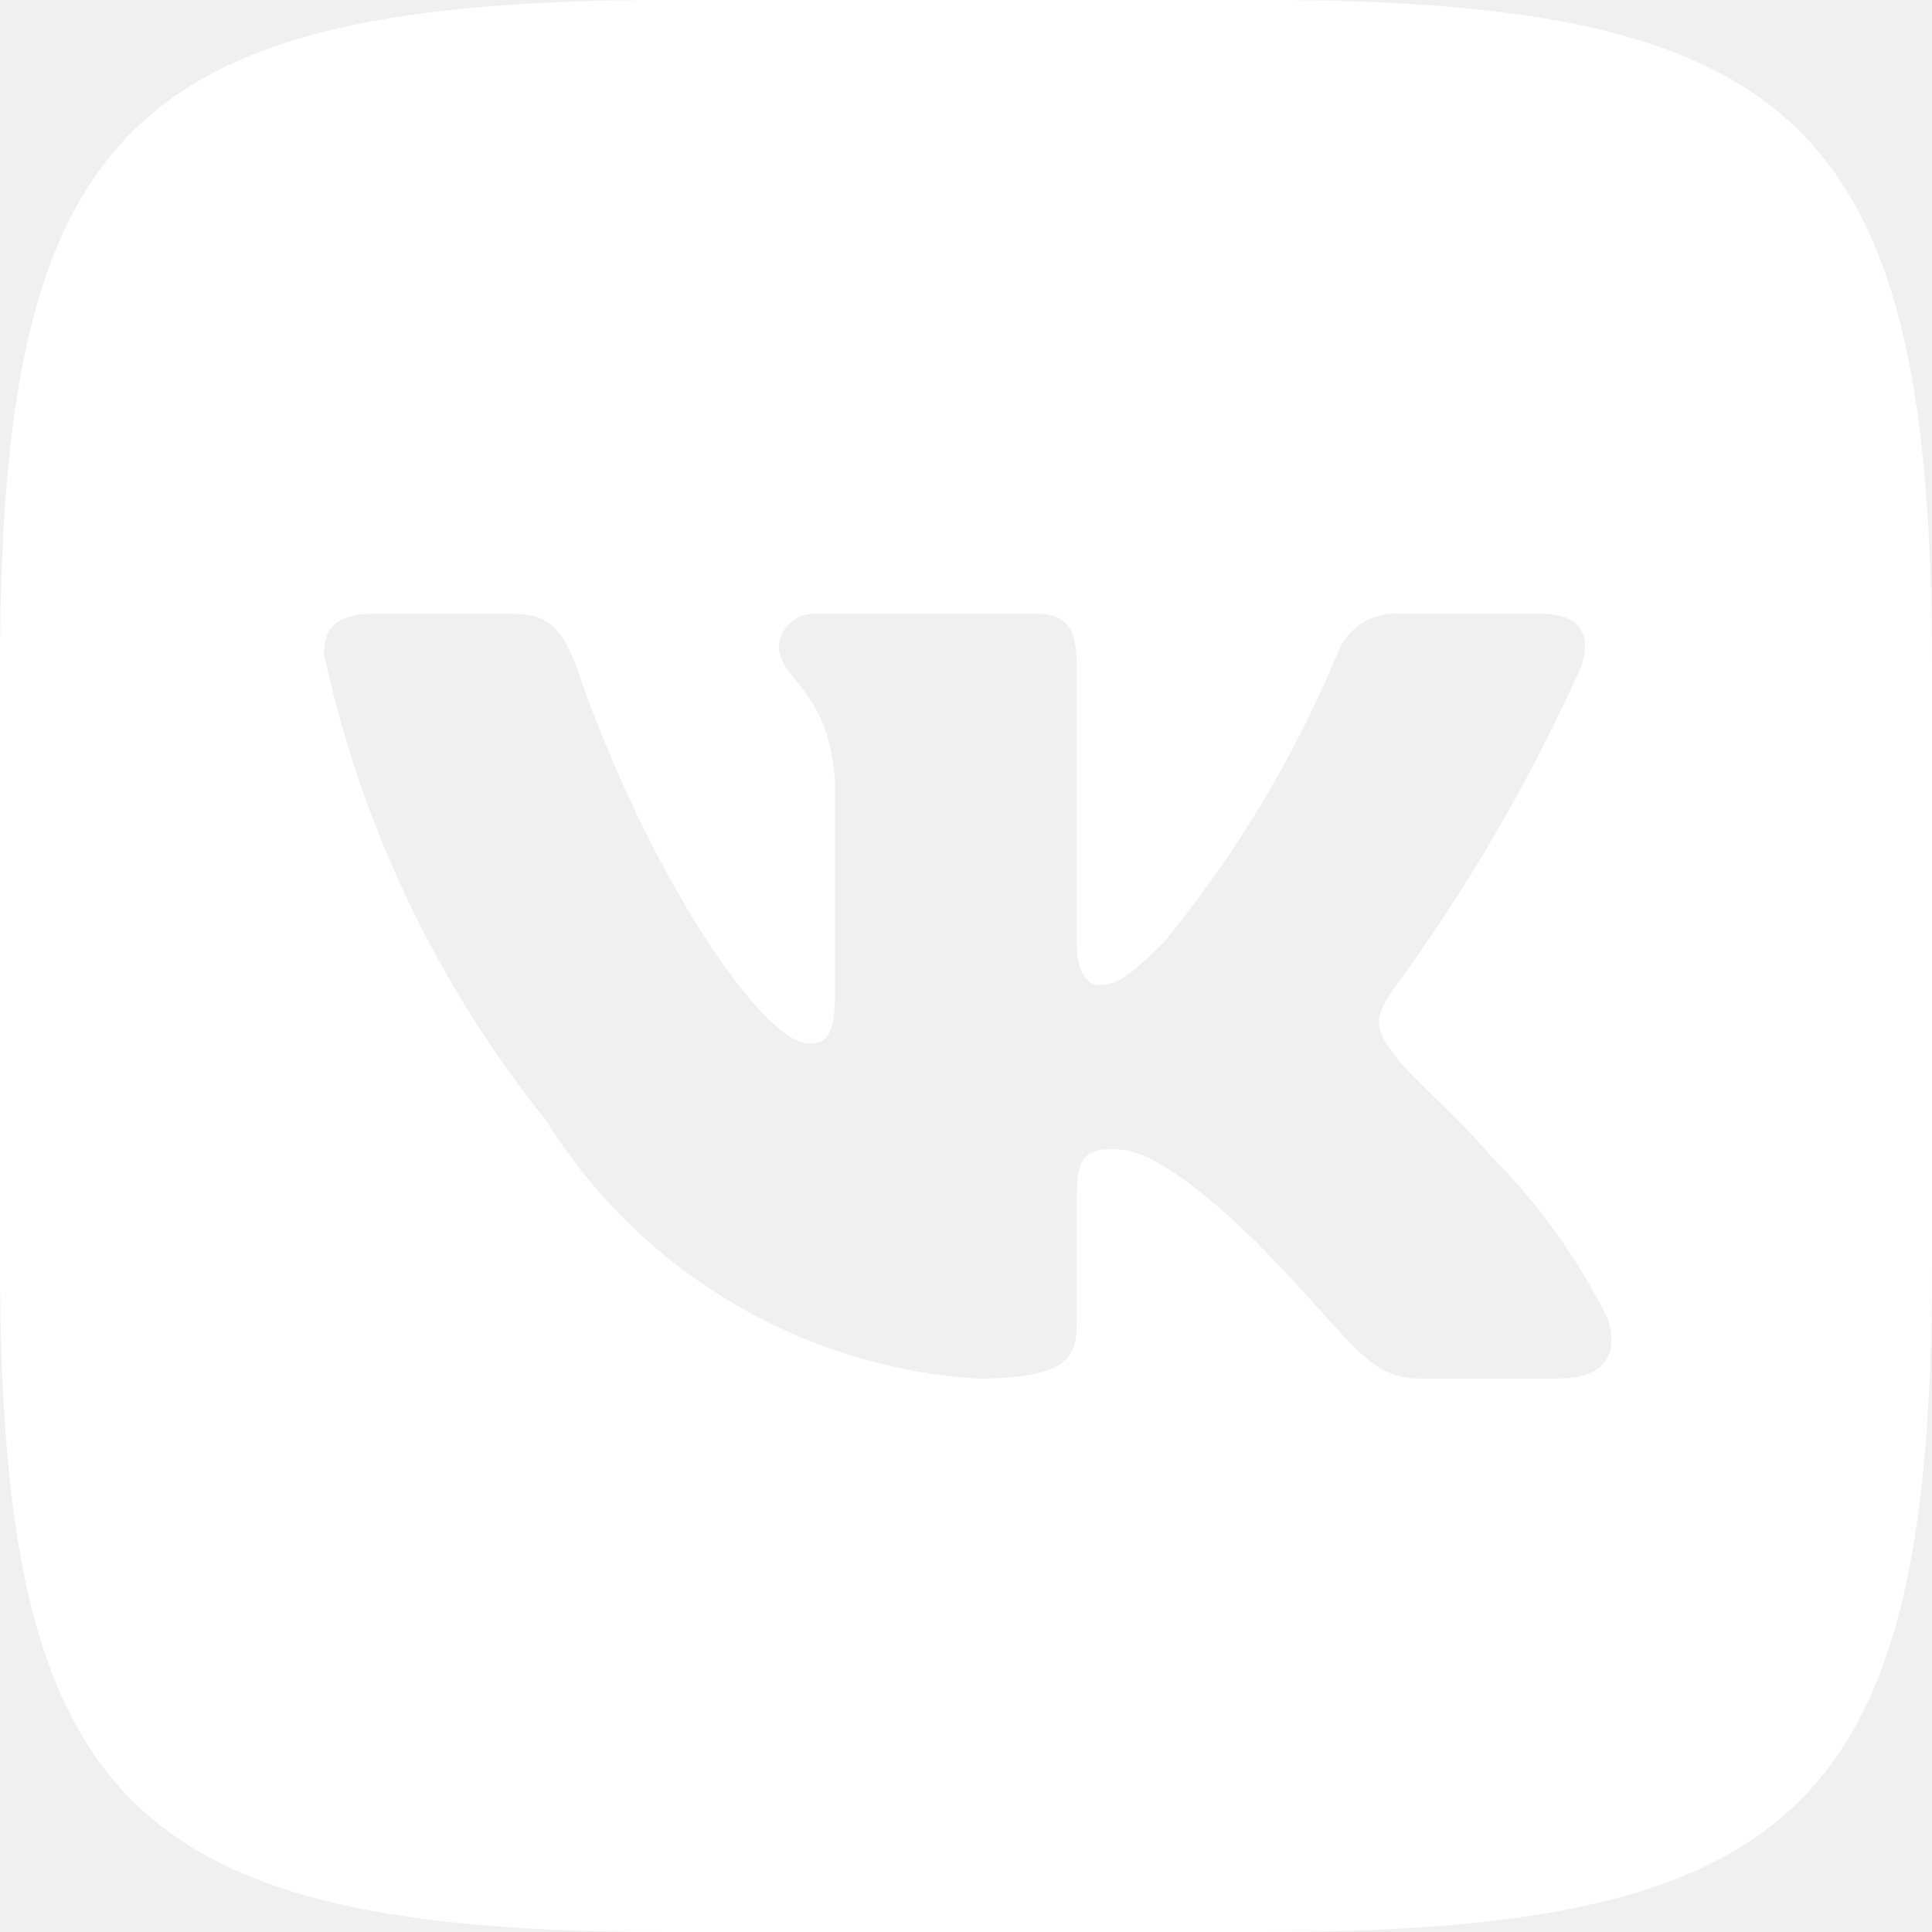
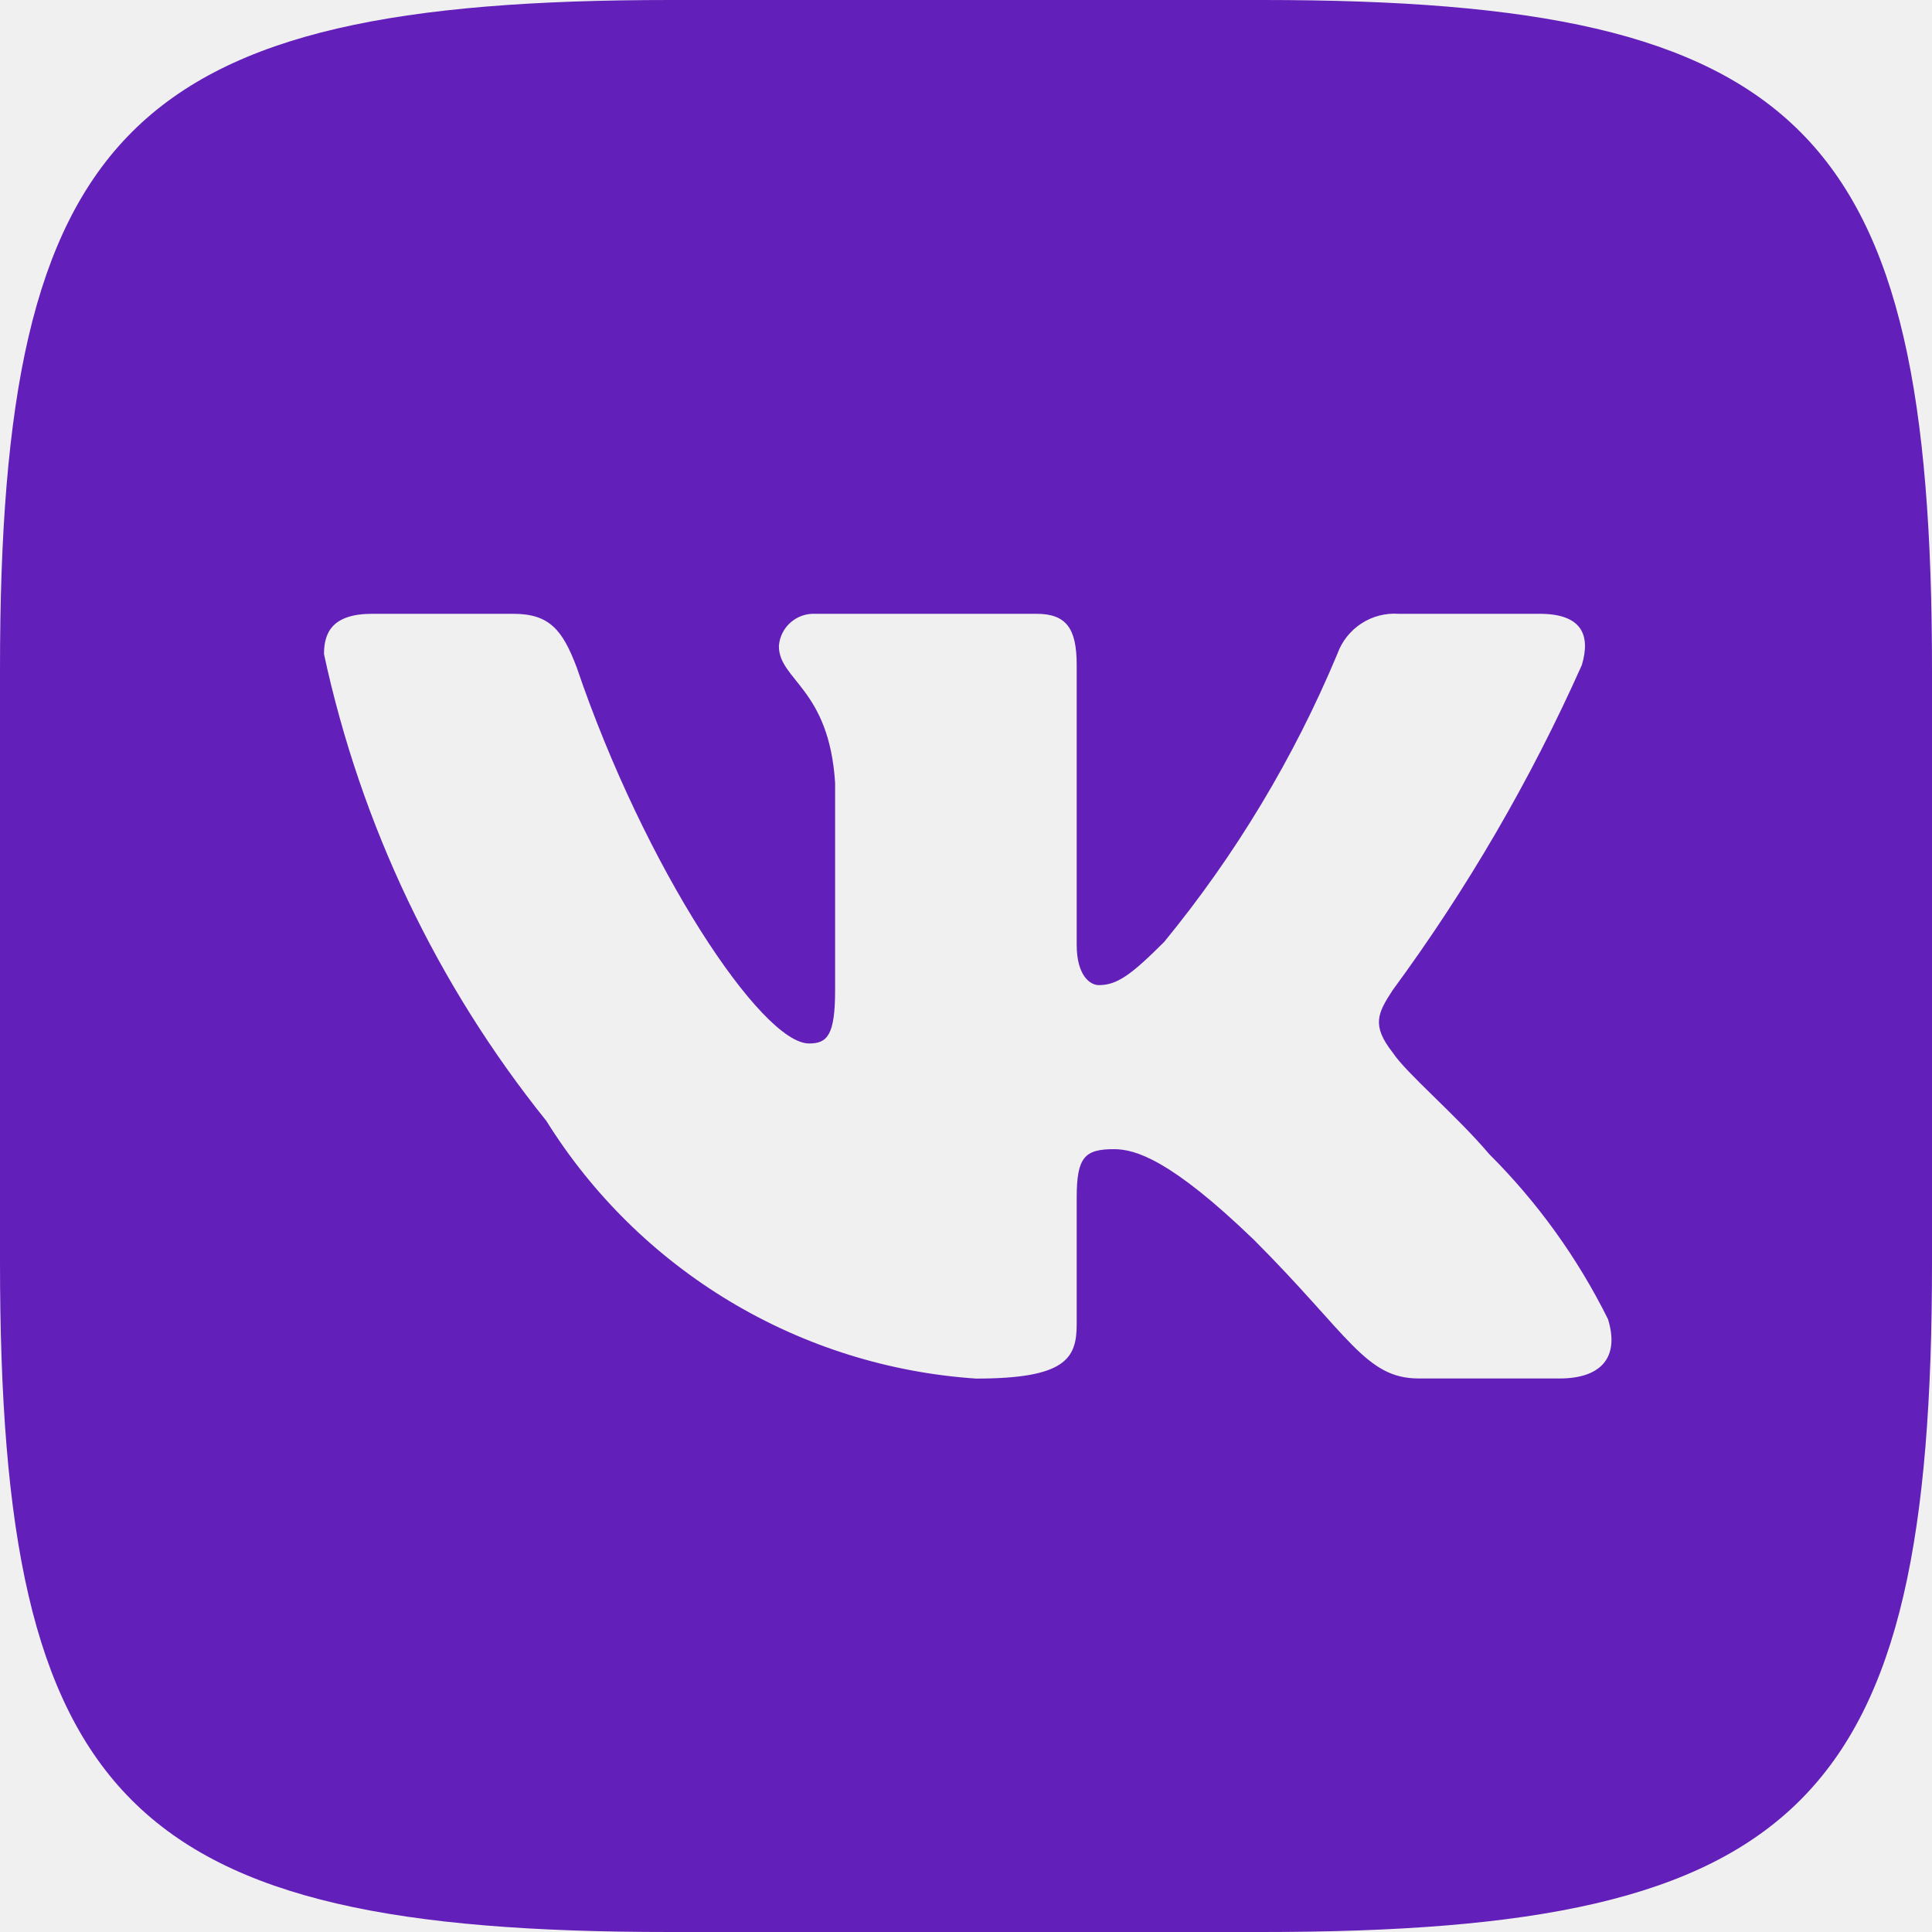
<svg xmlns="http://www.w3.org/2000/svg" width="67" height="67" viewBox="0 0 67 67" fill="none">
-   <path d="M43.794 0H23.242C4.462 0 0 4.466 0 23.206V43.761C0 62.534 4.432 67 23.206 67H43.761C62.534 67 67 62.568 67 43.794V23.242C67 4.462 62.568 0 43.794 0ZM54.089 47.804H49.202C47.352 47.804 46.796 46.307 43.48 42.991C40.585 40.2 39.362 39.852 38.629 39.852C37.617 39.852 37.339 40.13 37.339 41.527V45.922C37.339 47.111 36.954 47.808 33.848 47.808C30.835 47.605 27.912 46.69 25.321 45.136C22.731 43.583 20.546 41.436 18.948 38.873C15.153 34.15 12.512 28.606 11.236 22.683C11.236 21.949 11.514 21.286 12.911 21.286H17.799C19.055 21.286 19.507 21.845 19.996 23.135C22.368 30.116 26.415 36.187 28.056 36.187C28.686 36.187 28.961 35.909 28.961 34.337V27.148C28.753 23.869 27.011 23.591 27.011 22.405C27.033 22.092 27.177 21.8 27.411 21.591C27.645 21.383 27.951 21.273 28.264 21.286H35.942C36.991 21.286 37.339 21.808 37.339 23.065V32.766C37.339 33.815 37.791 34.163 38.106 34.163C38.736 34.163 39.222 33.815 40.374 32.663C42.849 29.644 44.872 26.281 46.377 22.68C46.531 22.247 46.822 21.877 47.207 21.625C47.591 21.373 48.047 21.254 48.505 21.286H53.392C54.856 21.286 55.168 22.02 54.856 23.065C53.079 27.046 50.88 30.825 48.297 34.337C47.771 35.142 47.56 35.56 48.297 36.502C48.783 37.235 50.495 38.666 51.647 40.026C53.322 41.696 54.712 43.629 55.764 45.748C56.183 47.108 55.483 47.804 54.089 47.804Z" fill="white" />
+   <path d="M43.794 0H23.242C4.462 0 0 4.466 0 23.206V43.761C0 62.534 4.432 67 23.206 67H43.761C62.534 67 67 62.568 67 43.794V23.242C67 4.462 62.568 0 43.794 0ZM54.089 47.804H49.202C47.352 47.804 46.796 46.307 43.48 42.991C40.585 40.2 39.362 39.852 38.629 39.852C37.617 39.852 37.339 40.13 37.339 41.527V45.922C37.339 47.111 36.954 47.808 33.848 47.808C30.835 47.605 27.912 46.69 25.321 45.136C22.731 43.583 20.546 41.436 18.948 38.873C15.153 34.15 12.512 28.606 11.236 22.683C11.236 21.949 11.514 21.286 12.911 21.286H17.799C19.055 21.286 19.507 21.845 19.996 23.135C22.368 30.116 26.415 36.187 28.056 36.187C28.686 36.187 28.961 35.909 28.961 34.337V27.148C28.753 23.869 27.011 23.591 27.011 22.405C27.033 22.092 27.177 21.8 27.411 21.591C27.645 21.383 27.951 21.273 28.264 21.286H35.942C36.991 21.286 37.339 21.808 37.339 23.065V32.766C37.339 33.815 37.791 34.163 38.106 34.163C38.736 34.163 39.222 33.815 40.374 32.663C42.849 29.644 44.872 26.281 46.377 22.68C46.531 22.247 46.822 21.877 47.207 21.625C47.591 21.373 48.047 21.254 48.505 21.286H53.392C54.856 21.286 55.168 22.02 54.856 23.065C53.079 27.046 50.88 30.825 48.297 34.337C47.771 35.142 47.56 35.56 48.297 36.502C48.783 37.235 50.495 38.666 51.647 40.026C53.322 41.696 54.712 43.629 55.764 45.748C56.183 47.108 55.483 47.804 54.089 47.804Z" fill="#631FB9" />
</svg>
